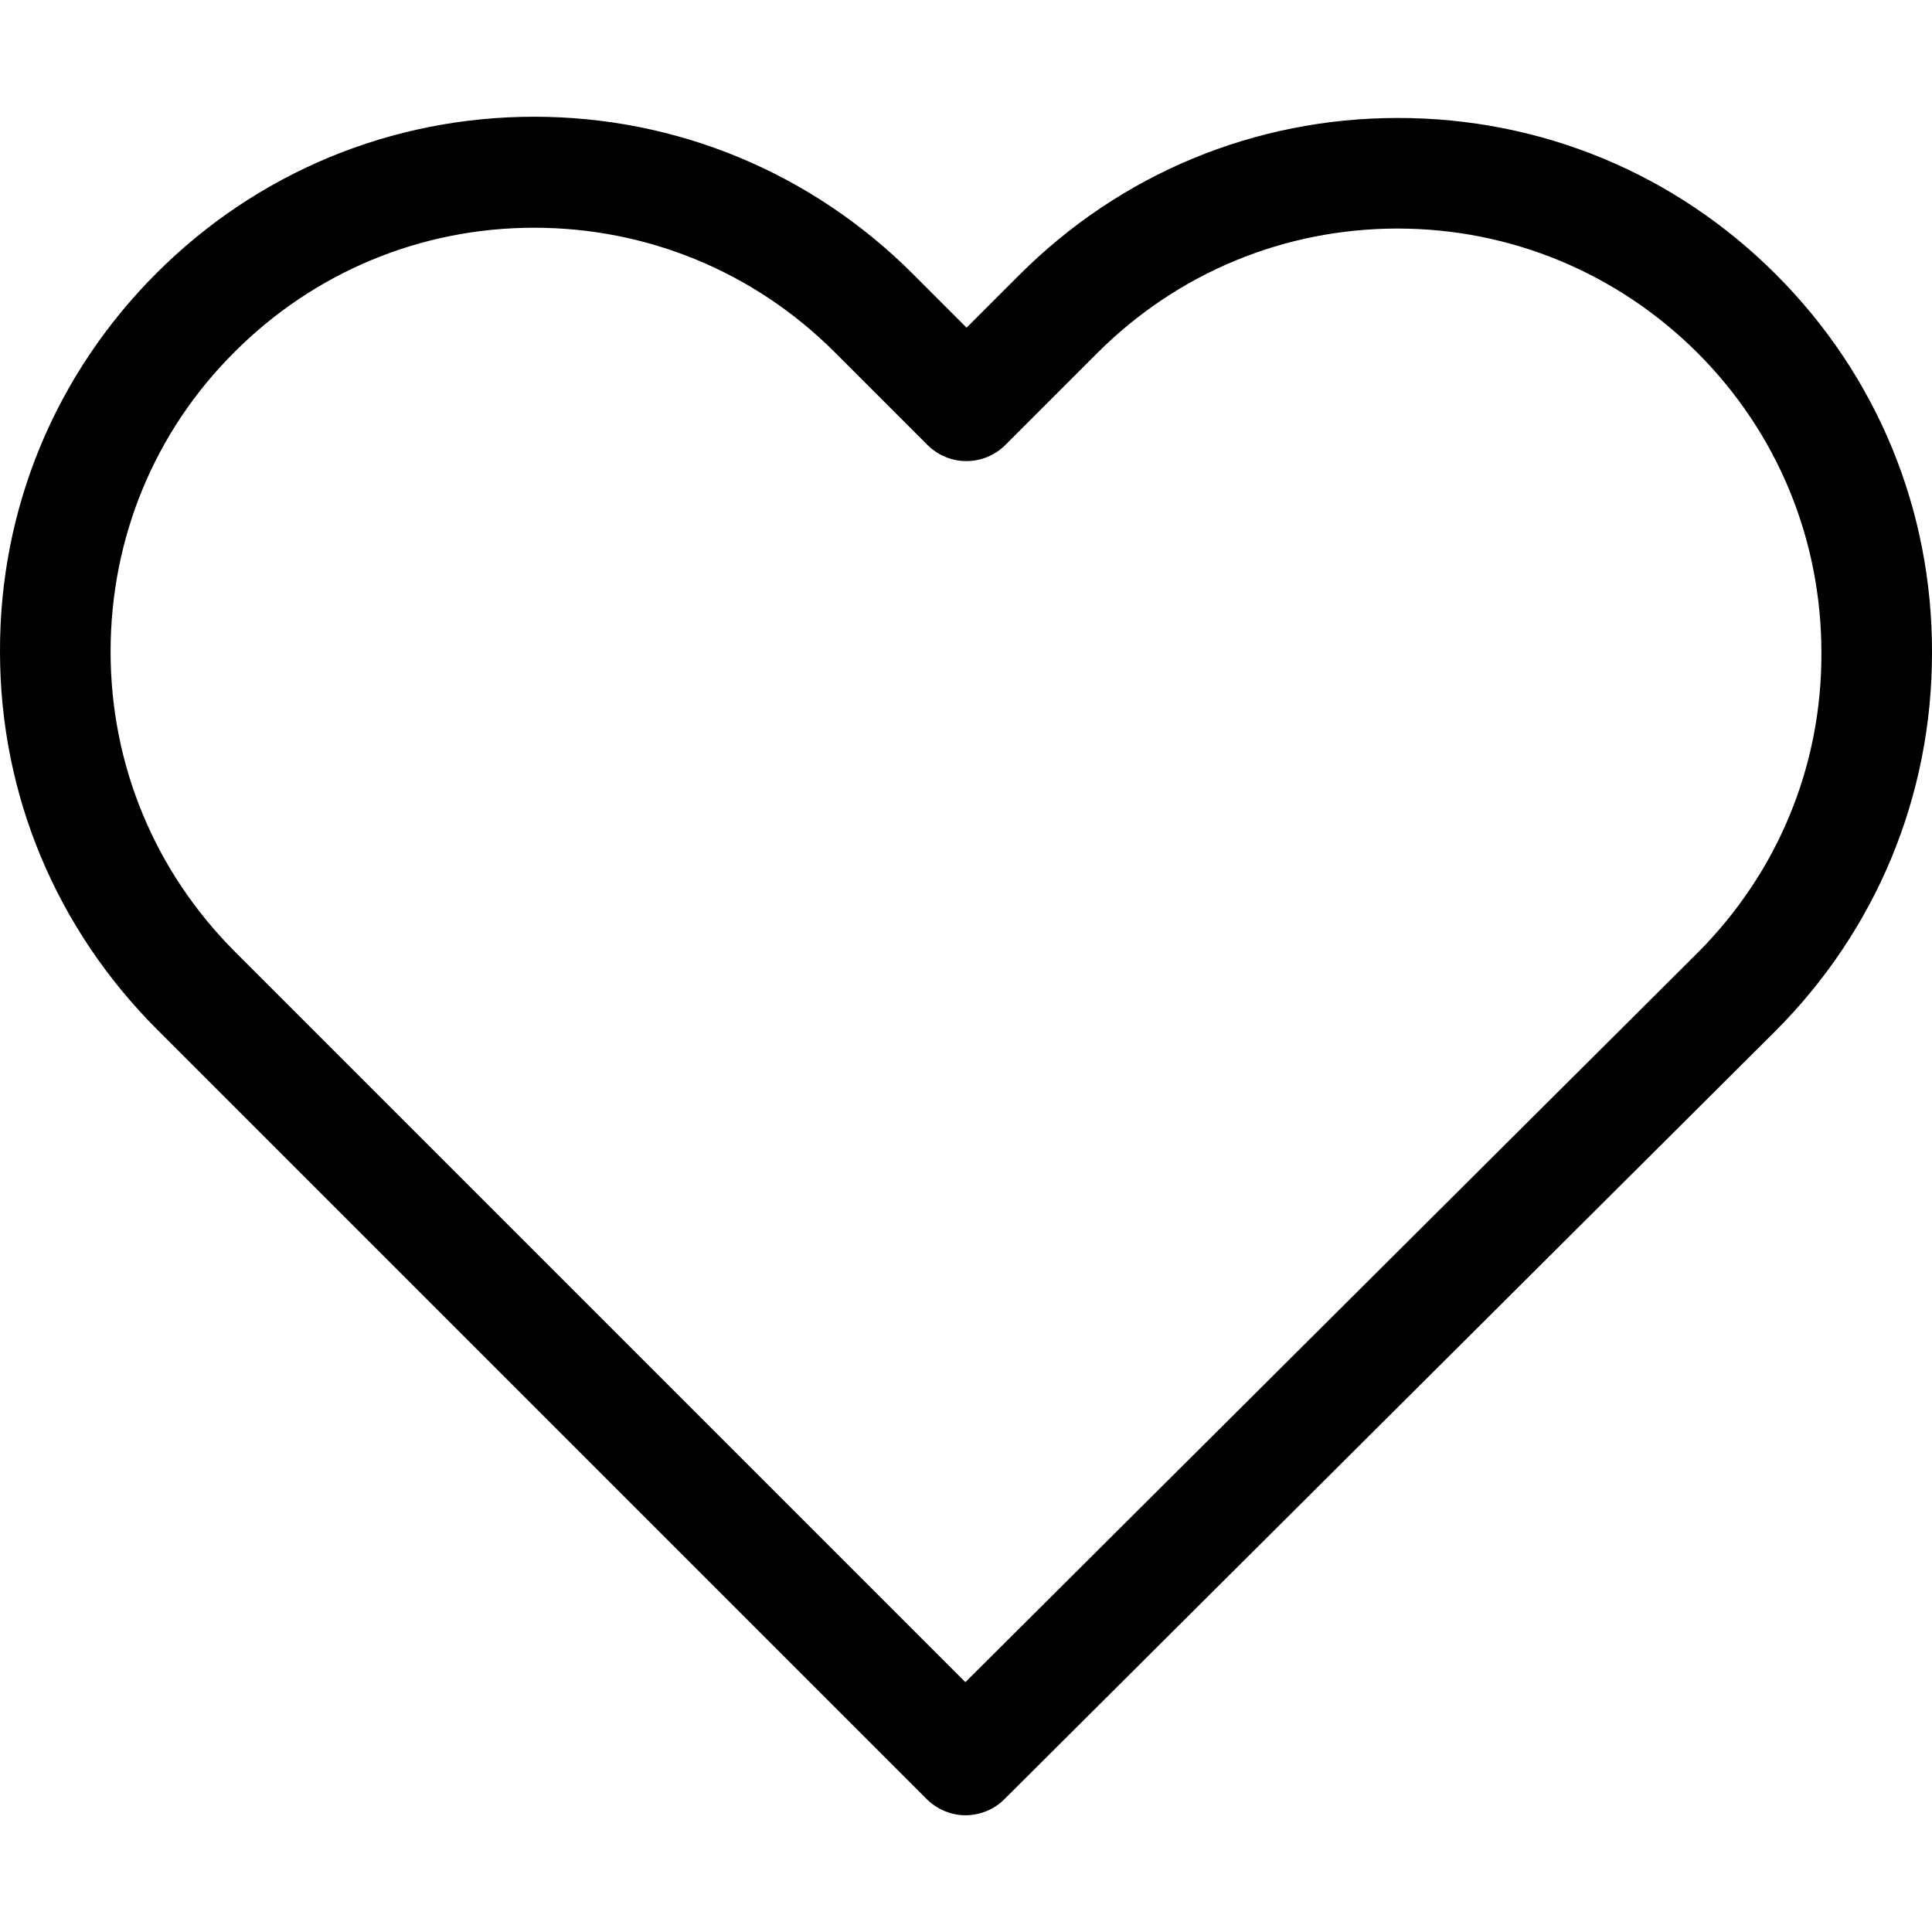
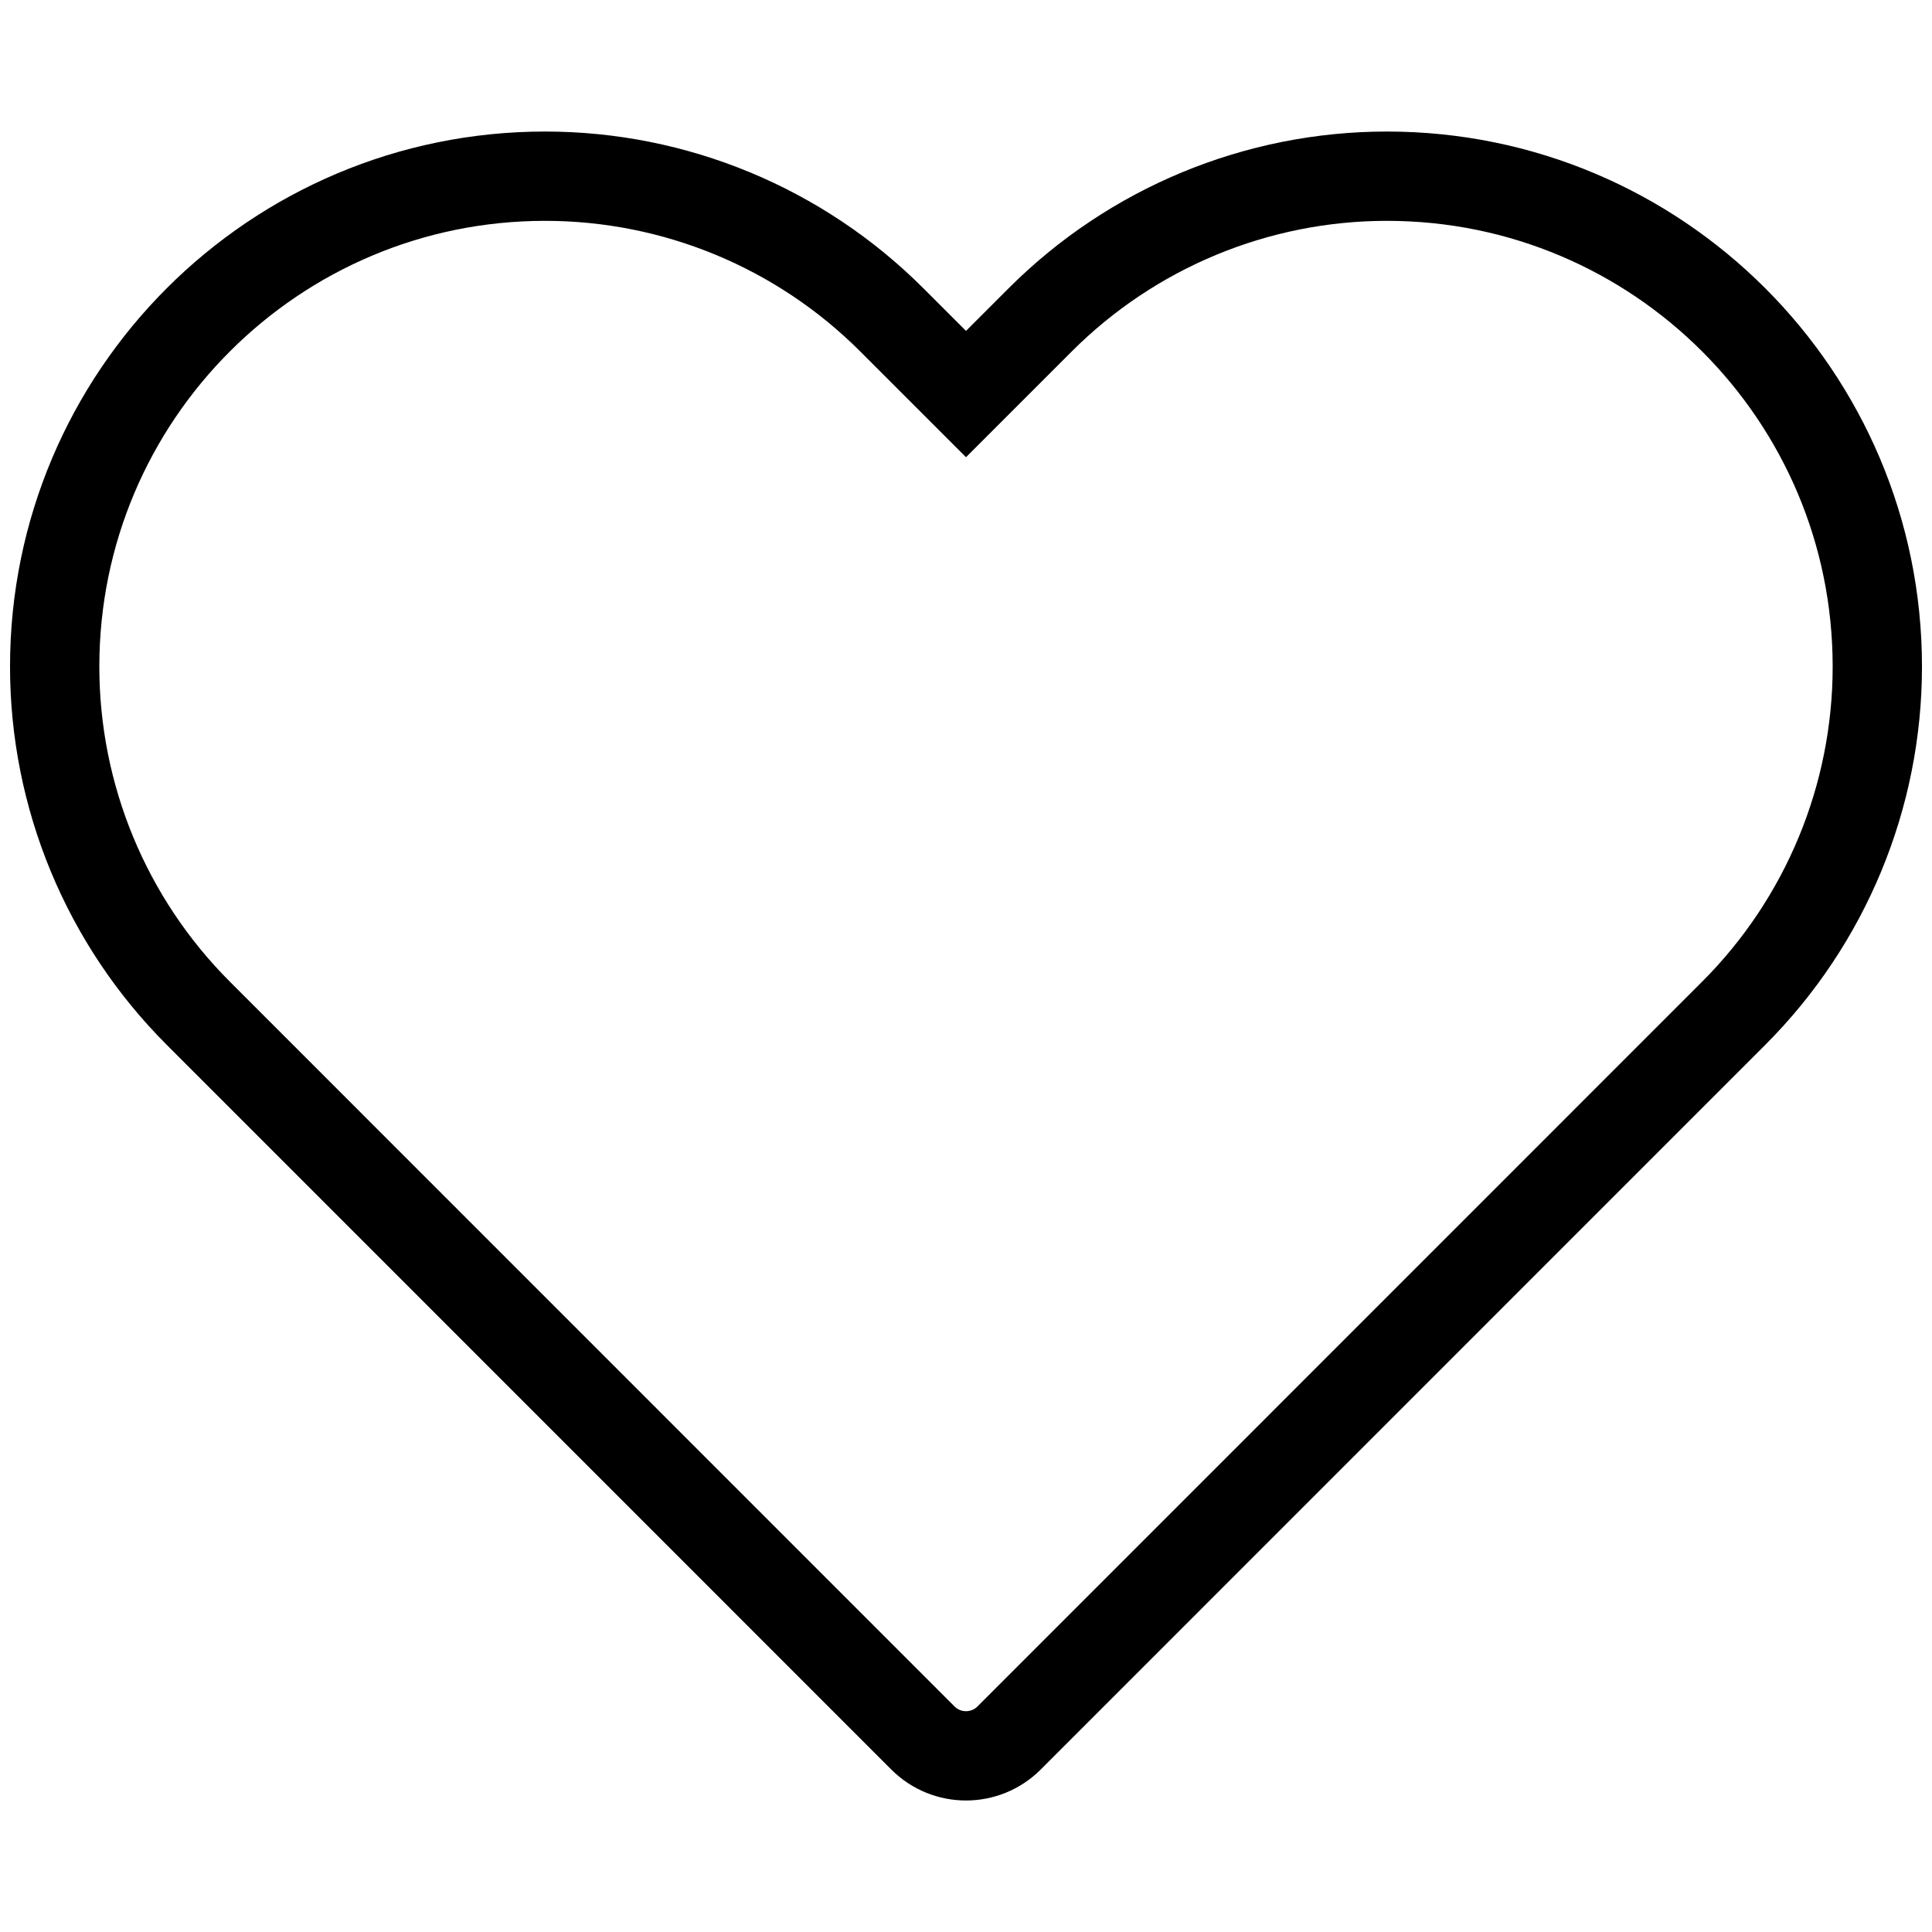
- <svg xmlns="http://www.w3.org/2000/svg" fill="#000000" height="800px" width="800px" version="1.1" id="Capa_1" viewBox="0 0 471.701 471.701" xml:space="preserve">
-   <g>
-     <path d="M433.601,67.001c-24.7-24.7-57.4-38.2-92.3-38.2s-67.7,13.6-92.4,38.3l-12.9,12.9l-13.1-13.1   c-24.7-24.7-57.6-38.4-92.5-38.4c-34.8,0-67.6,13.6-92.2,38.2c-24.7,24.7-38.3,57.5-38.2,92.4c0,34.9,13.7,67.6,38.4,92.3   l187.8,187.8c2.6,2.6,6.1,4,9.5,4c3.4,0,6.9-1.3,9.5-3.9l188.2-187.5c24.7-24.7,38.3-57.5,38.3-92.4   C471.801,124.501,458.301,91.701,433.601,67.001z M414.401,232.701l-178.7,178l-178.3-178.3c-19.6-19.6-30.4-45.6-30.4-73.3   s10.7-53.7,30.3-73.2c19.5-19.5,45.5-30.3,73.1-30.3c27.7,0,53.8,10.8,73.4,30.4l22.6,22.6c5.3,5.3,13.8,5.3,19.1,0l22.4-22.4   c19.6-19.6,45.7-30.4,73.3-30.4c27.6,0,53.6,10.8,73.2,30.3c19.6,19.6,30.3,45.6,30.3,73.3   C444.801,187.101,434.001,213.101,414.401,232.701z" />
+ <svg xmlns="http://www.w3.org/2000/svg" viewBox="-0.45 -0.45 15.90 15.90" fill="none" stroke="#000000" stroke-width="0.735">
+   <g id="SVGRepo_bgCarrier" stroke-width="0" />
+   <g id="SVGRepo_tracerCarrier" stroke-linecap="round" stroke-linejoin="round" />
+   <g id="SVGRepo_iconCarrier">
+     <path d="M4.036 1C1.807 1 0 2.807 0 5.036C0 6.106 0.425 7.132 1.182 7.889L7.146 13.854C7.342 14.049 7.658 14.049 7.854 13.854L13.818 7.889C14.575 7.132 15 6.106 15 5.036C15 2.807 13.193 1 10.964 1C9.894 1 8.868 1.425 8.111 2.182L7.5 2.793L6.889 2.182C6.132 1.425 5.106 1 4.036 1Z" fill="#e60f0f" fill-opacity="0" />
  </g>
</svg>
